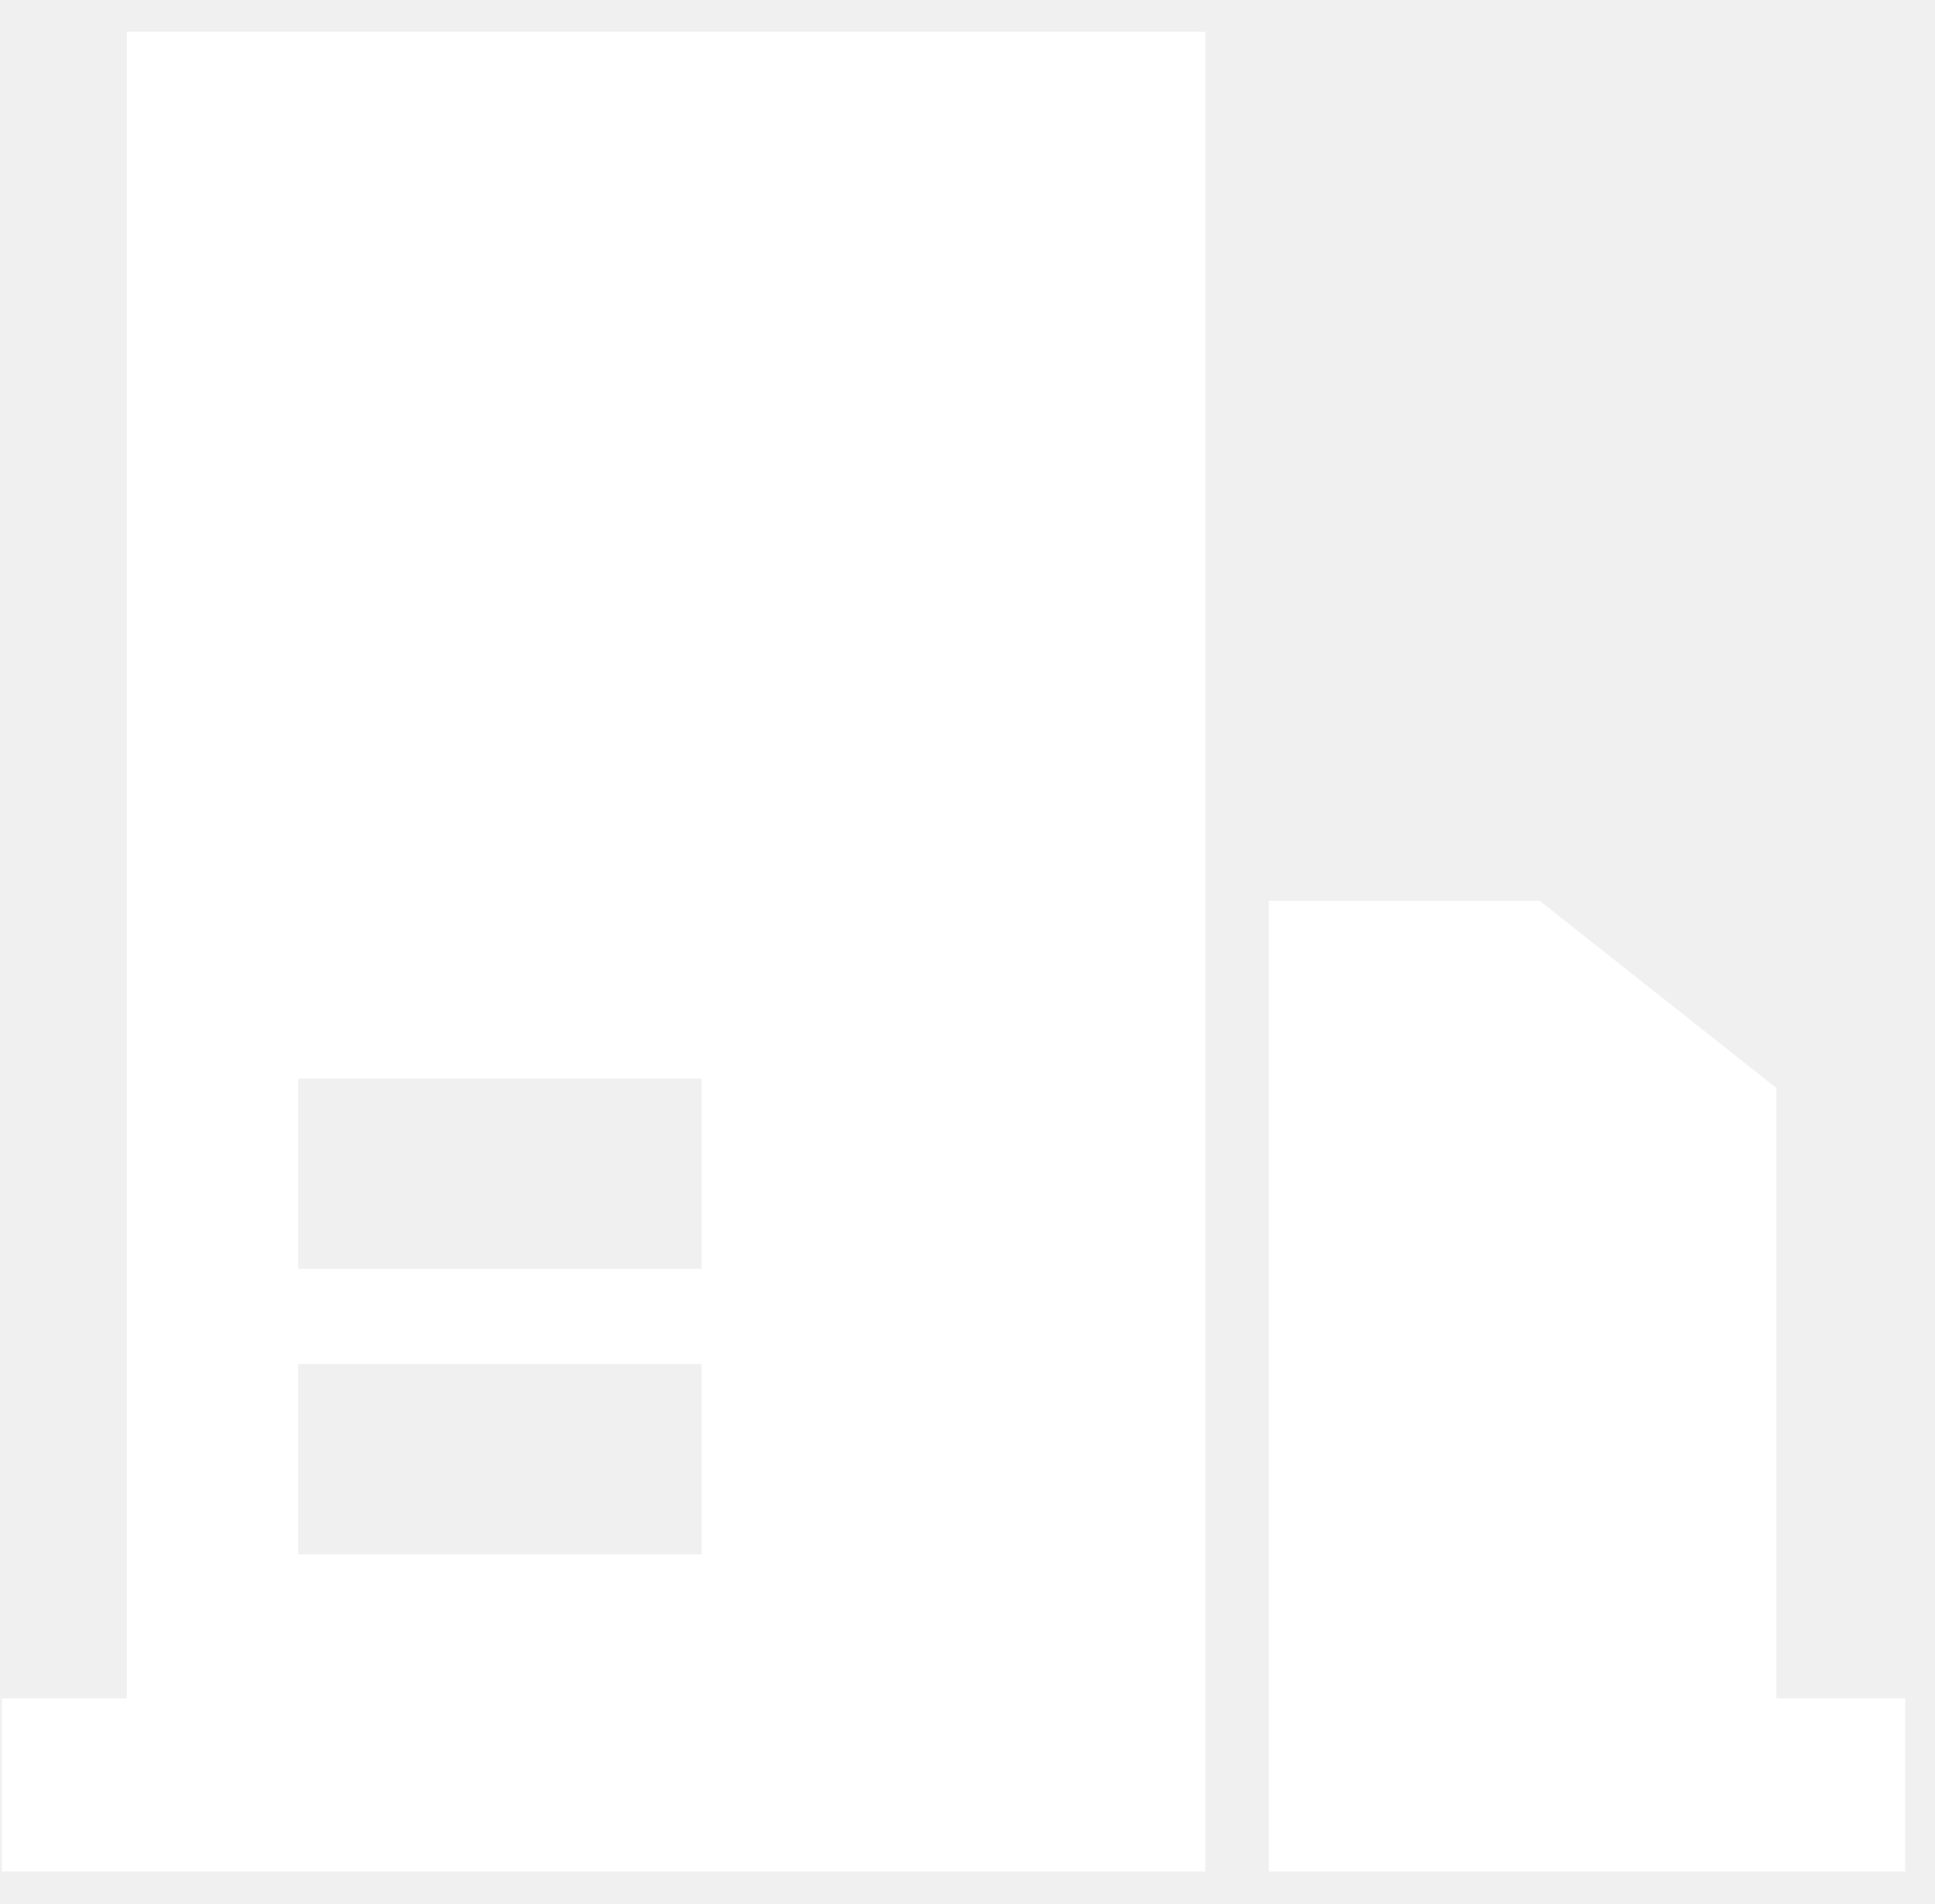
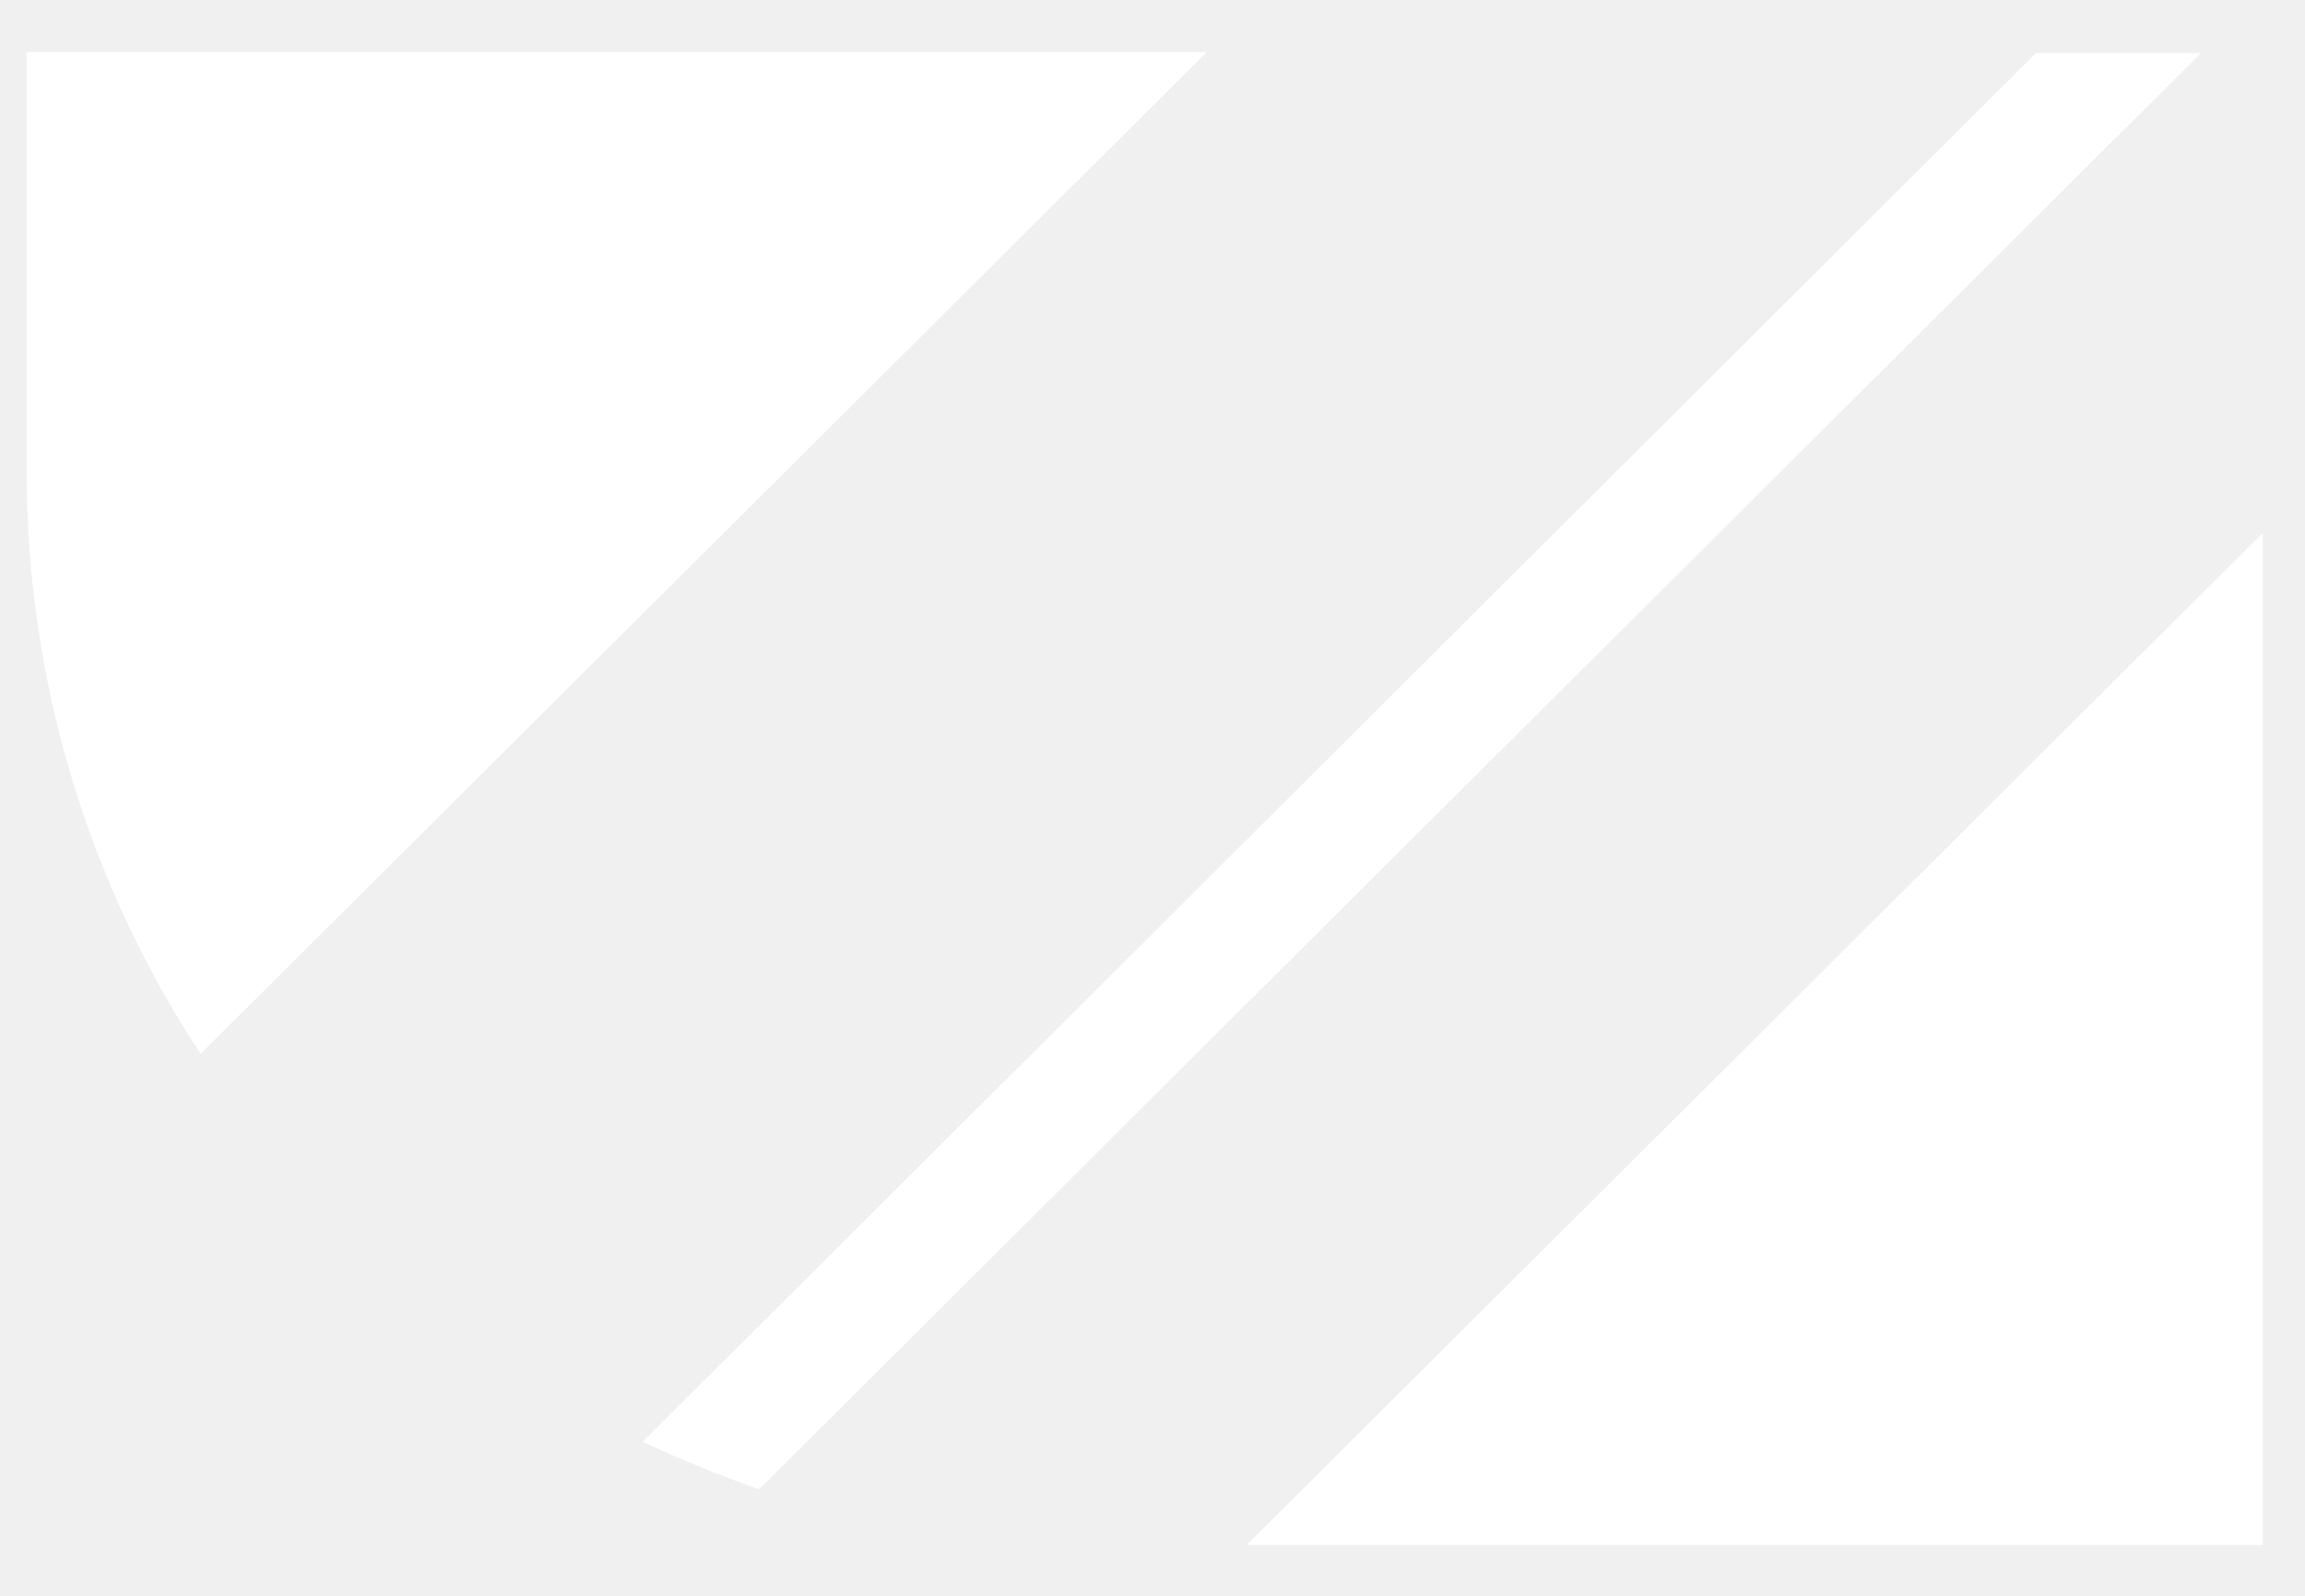
- <svg xmlns="http://www.w3.org/2000/svg" version="1.1" width="61px" height="60px">
-   <g transform="matrix(1 0 0 1 -2081 -977 )">
-     <path d="M 4 1  L 4 53.54  L 0.06 53.54  L 0.06 59  L 38 59  L 38 1  L 4 1  Z M 9.4 40  L 9.4 34  L 22.12 34  L 22.12 40  L 9.4 40  Z M 9.4 49  L 9.4 43  L 22.12 43  L 22.12 49  L 9.4 49  Z M 60.06 53.54  L 56 53.54  L 56 34.3  L 48.54 28.4  L 40 28.4  L 40 59  L 60.06 59  L 60.06 53.54  Z " fill-rule="nonzero" fill="#ffffff" stroke="none" transform="matrix(1 0 0 1 2081 977 )" />
+ <svg xmlns="http://www.w3.org/2000/svg" version="1.1" width="13px" height="9px">
+   <g transform="matrix(1 0 0 1 -2106 -586 )">
+     <path d="M 6.806 0.294  L 0.15 0.294  L 0.15 2.656  C 0.15 3.869  0.512 5  1.131 5.944  L 6.806 0.294  Z M 11.488 0.3  L 11.488 0.294  L 3.625 8.131  C 3.837 8.231  4.056 8.319  4.281 8.4  L 12.412 0.3  L 11.488 0.3  Z M 7.031 8.713  L 12.762 8.713  L 12.762 3.006  L 7.031 8.713  Z " fill-rule="nonzero" fill="#ffffff" stroke="none" transform="matrix(1 0 0 1 2106 586 )" />
  </g>
</svg>
